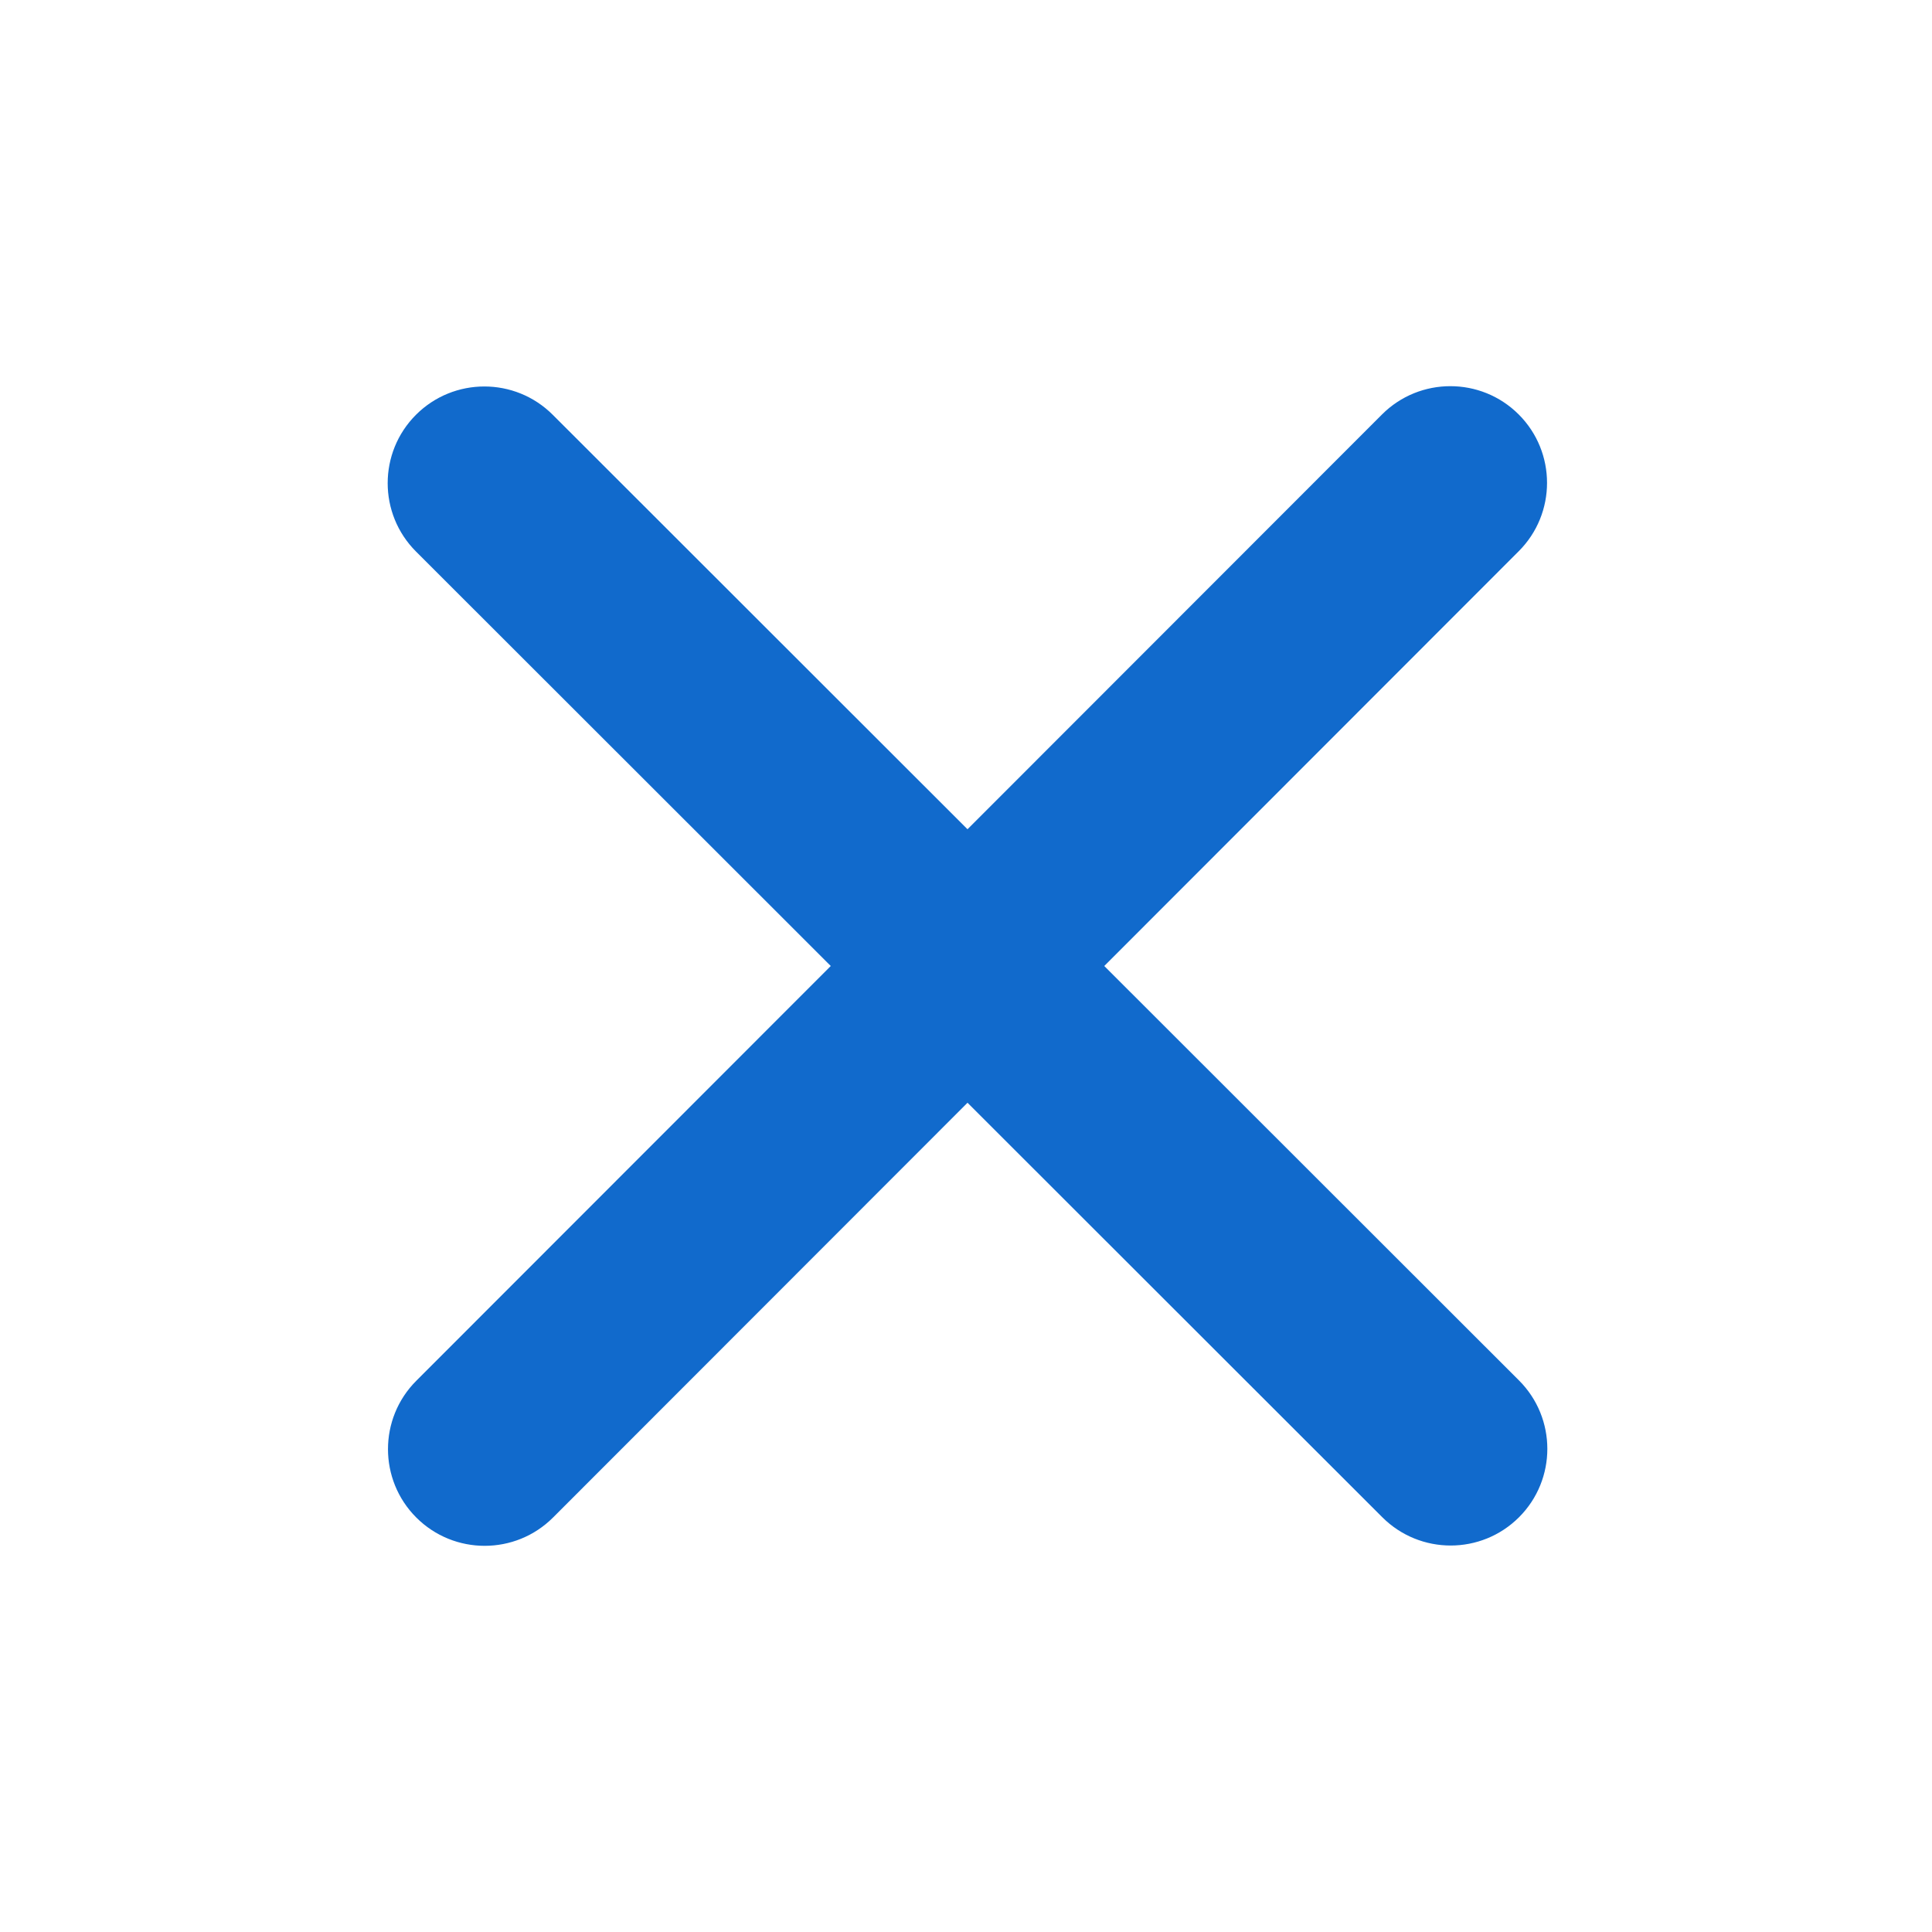
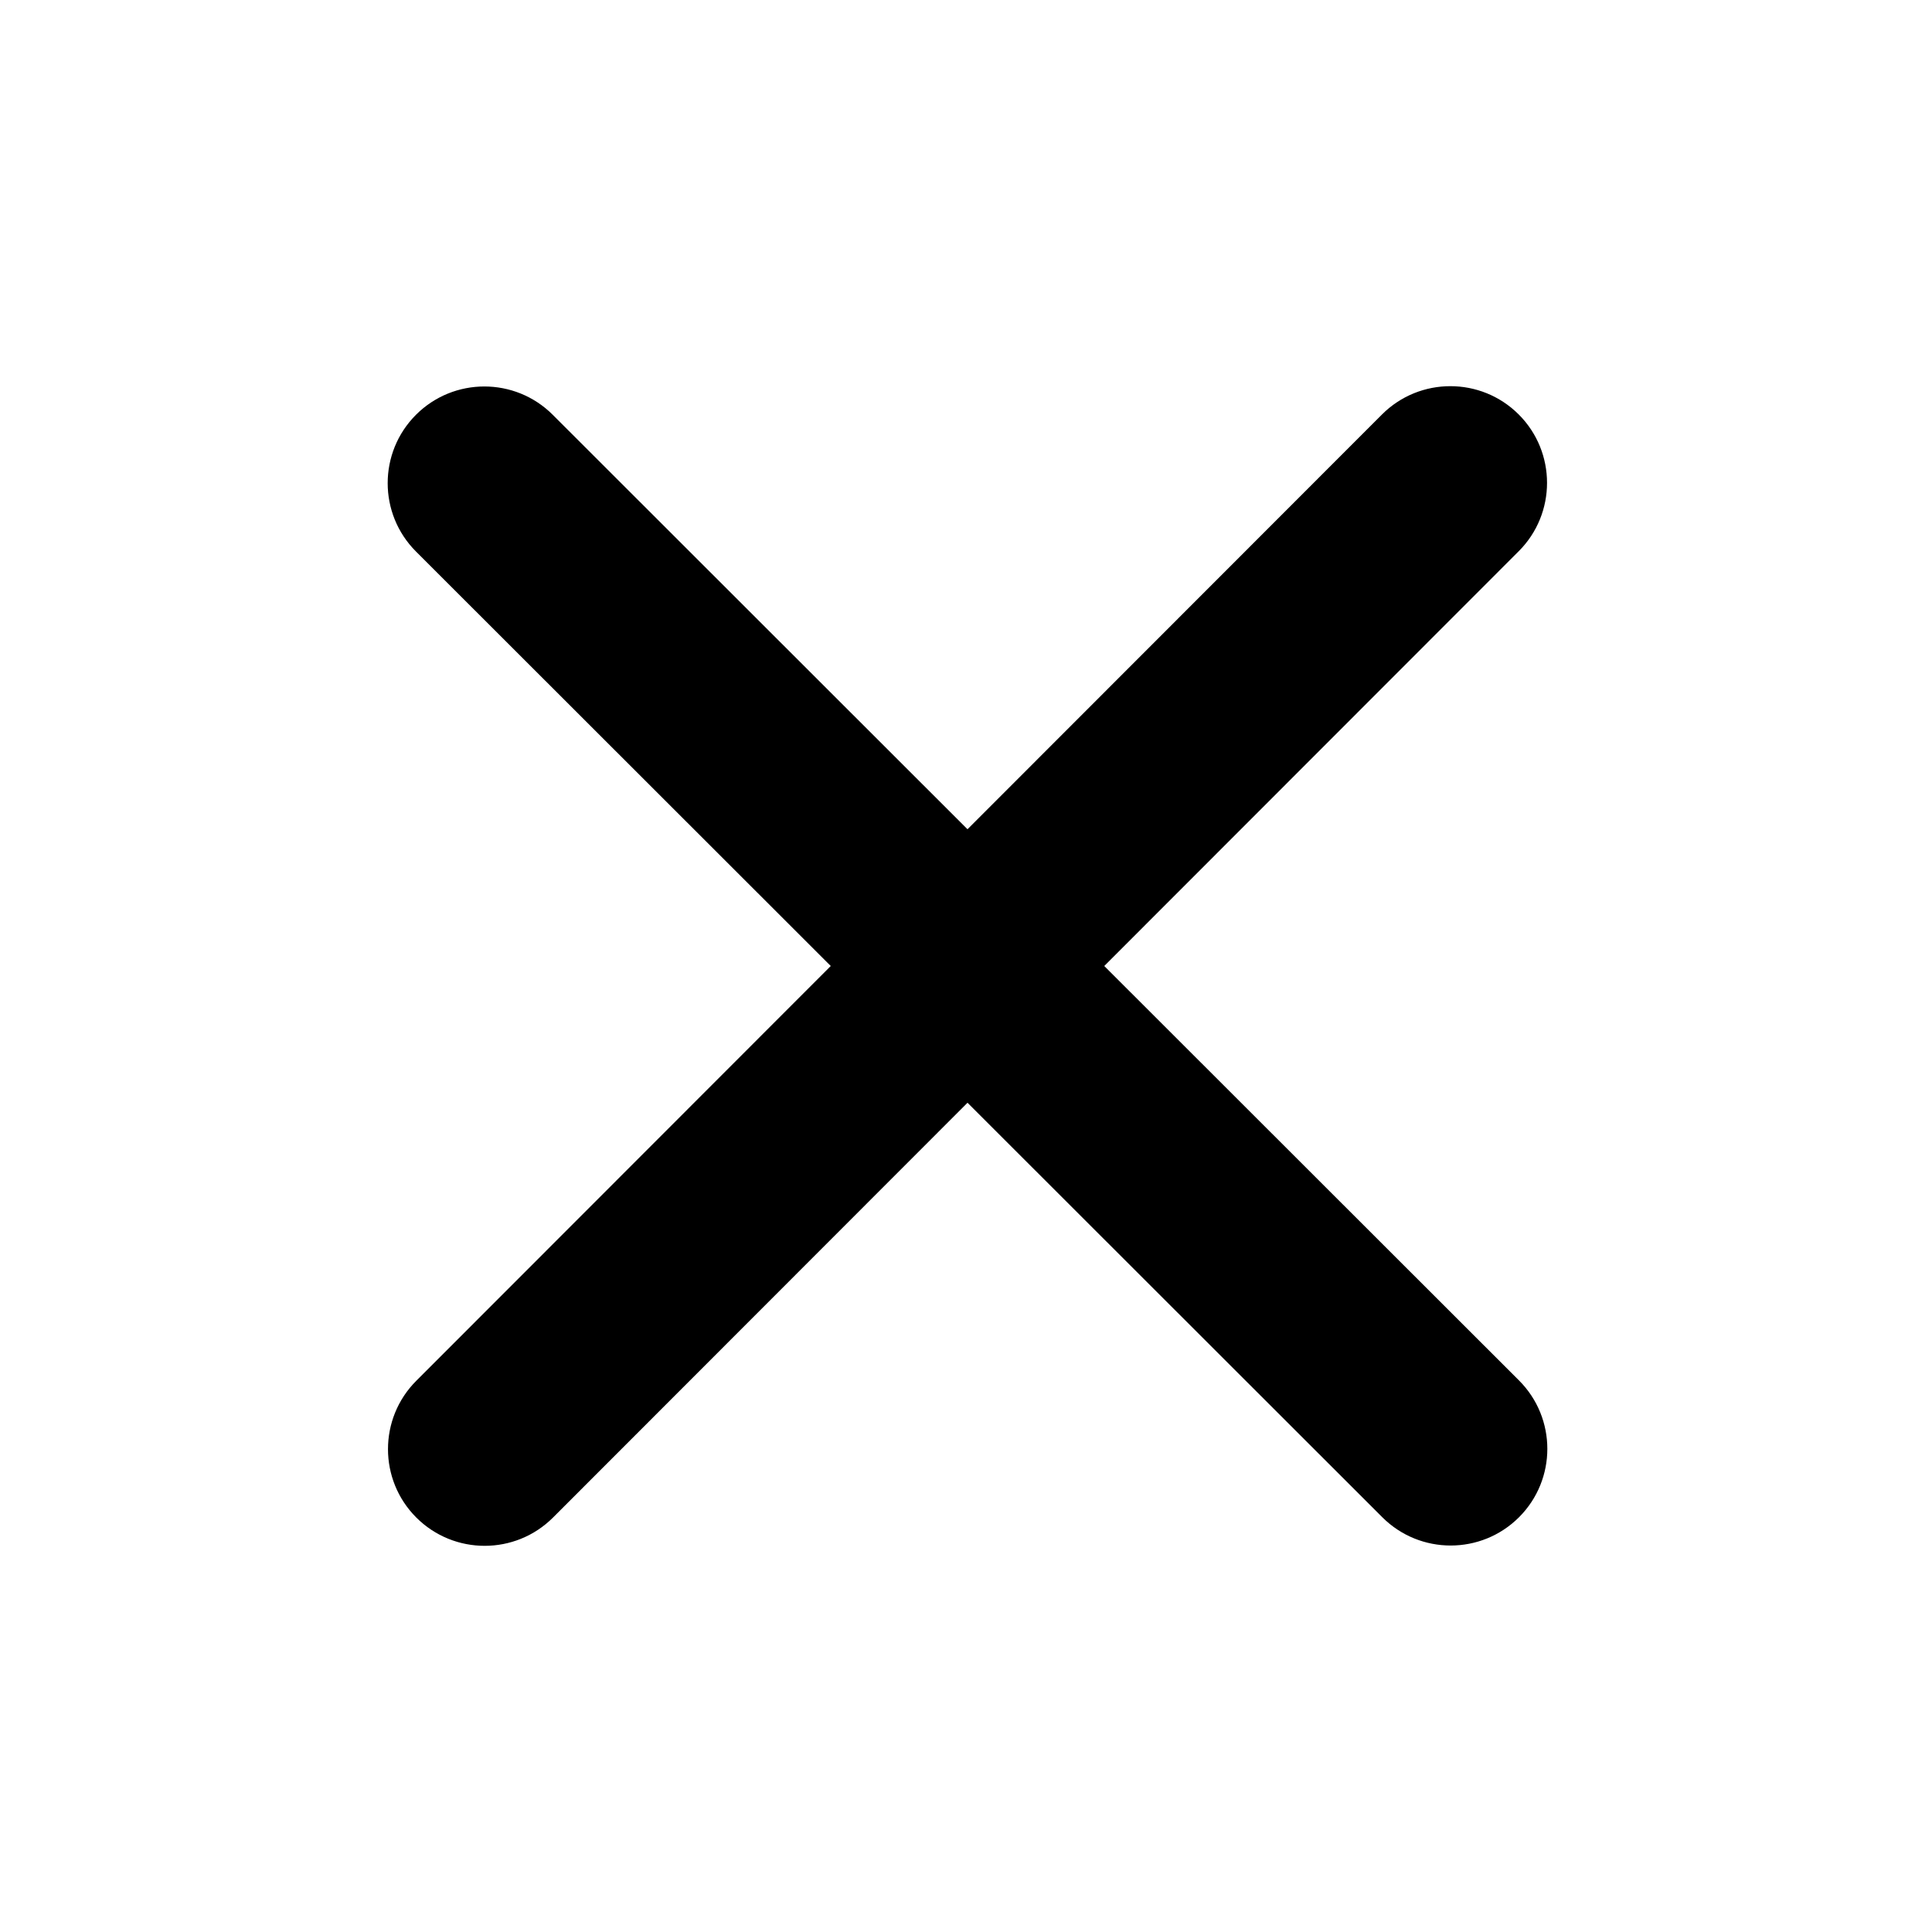
- <svg xmlns="http://www.w3.org/2000/svg" viewBox="0 0 640 640" fill="#116ACC">
+ <svg xmlns="http://www.w3.org/2000/svg" viewBox="0 0 640 640">
  <path d="M183.1 137.4C170.6 124.9 150.3 124.9 137.8 137.4C125.3 149.9 125.3 170.2 137.8 182.7L275.2 320L137.9 457.4C125.4 469.9 125.4 490.2 137.9 502.7C150.4 515.2 170.7 515.2 183.2 502.7L320.5 365.3L457.9 502.6C470.4 515.1 490.7 515.1 503.2 502.6C515.7 490.1 515.7 469.8 503.2 457.3L365.8 320L503.1 182.6C515.6 170.1 515.6 149.8 503.1 137.3C490.6 124.8 470.3 124.8 457.8 137.3L320.5 274.7L183.1 137.4z" />
</svg>
